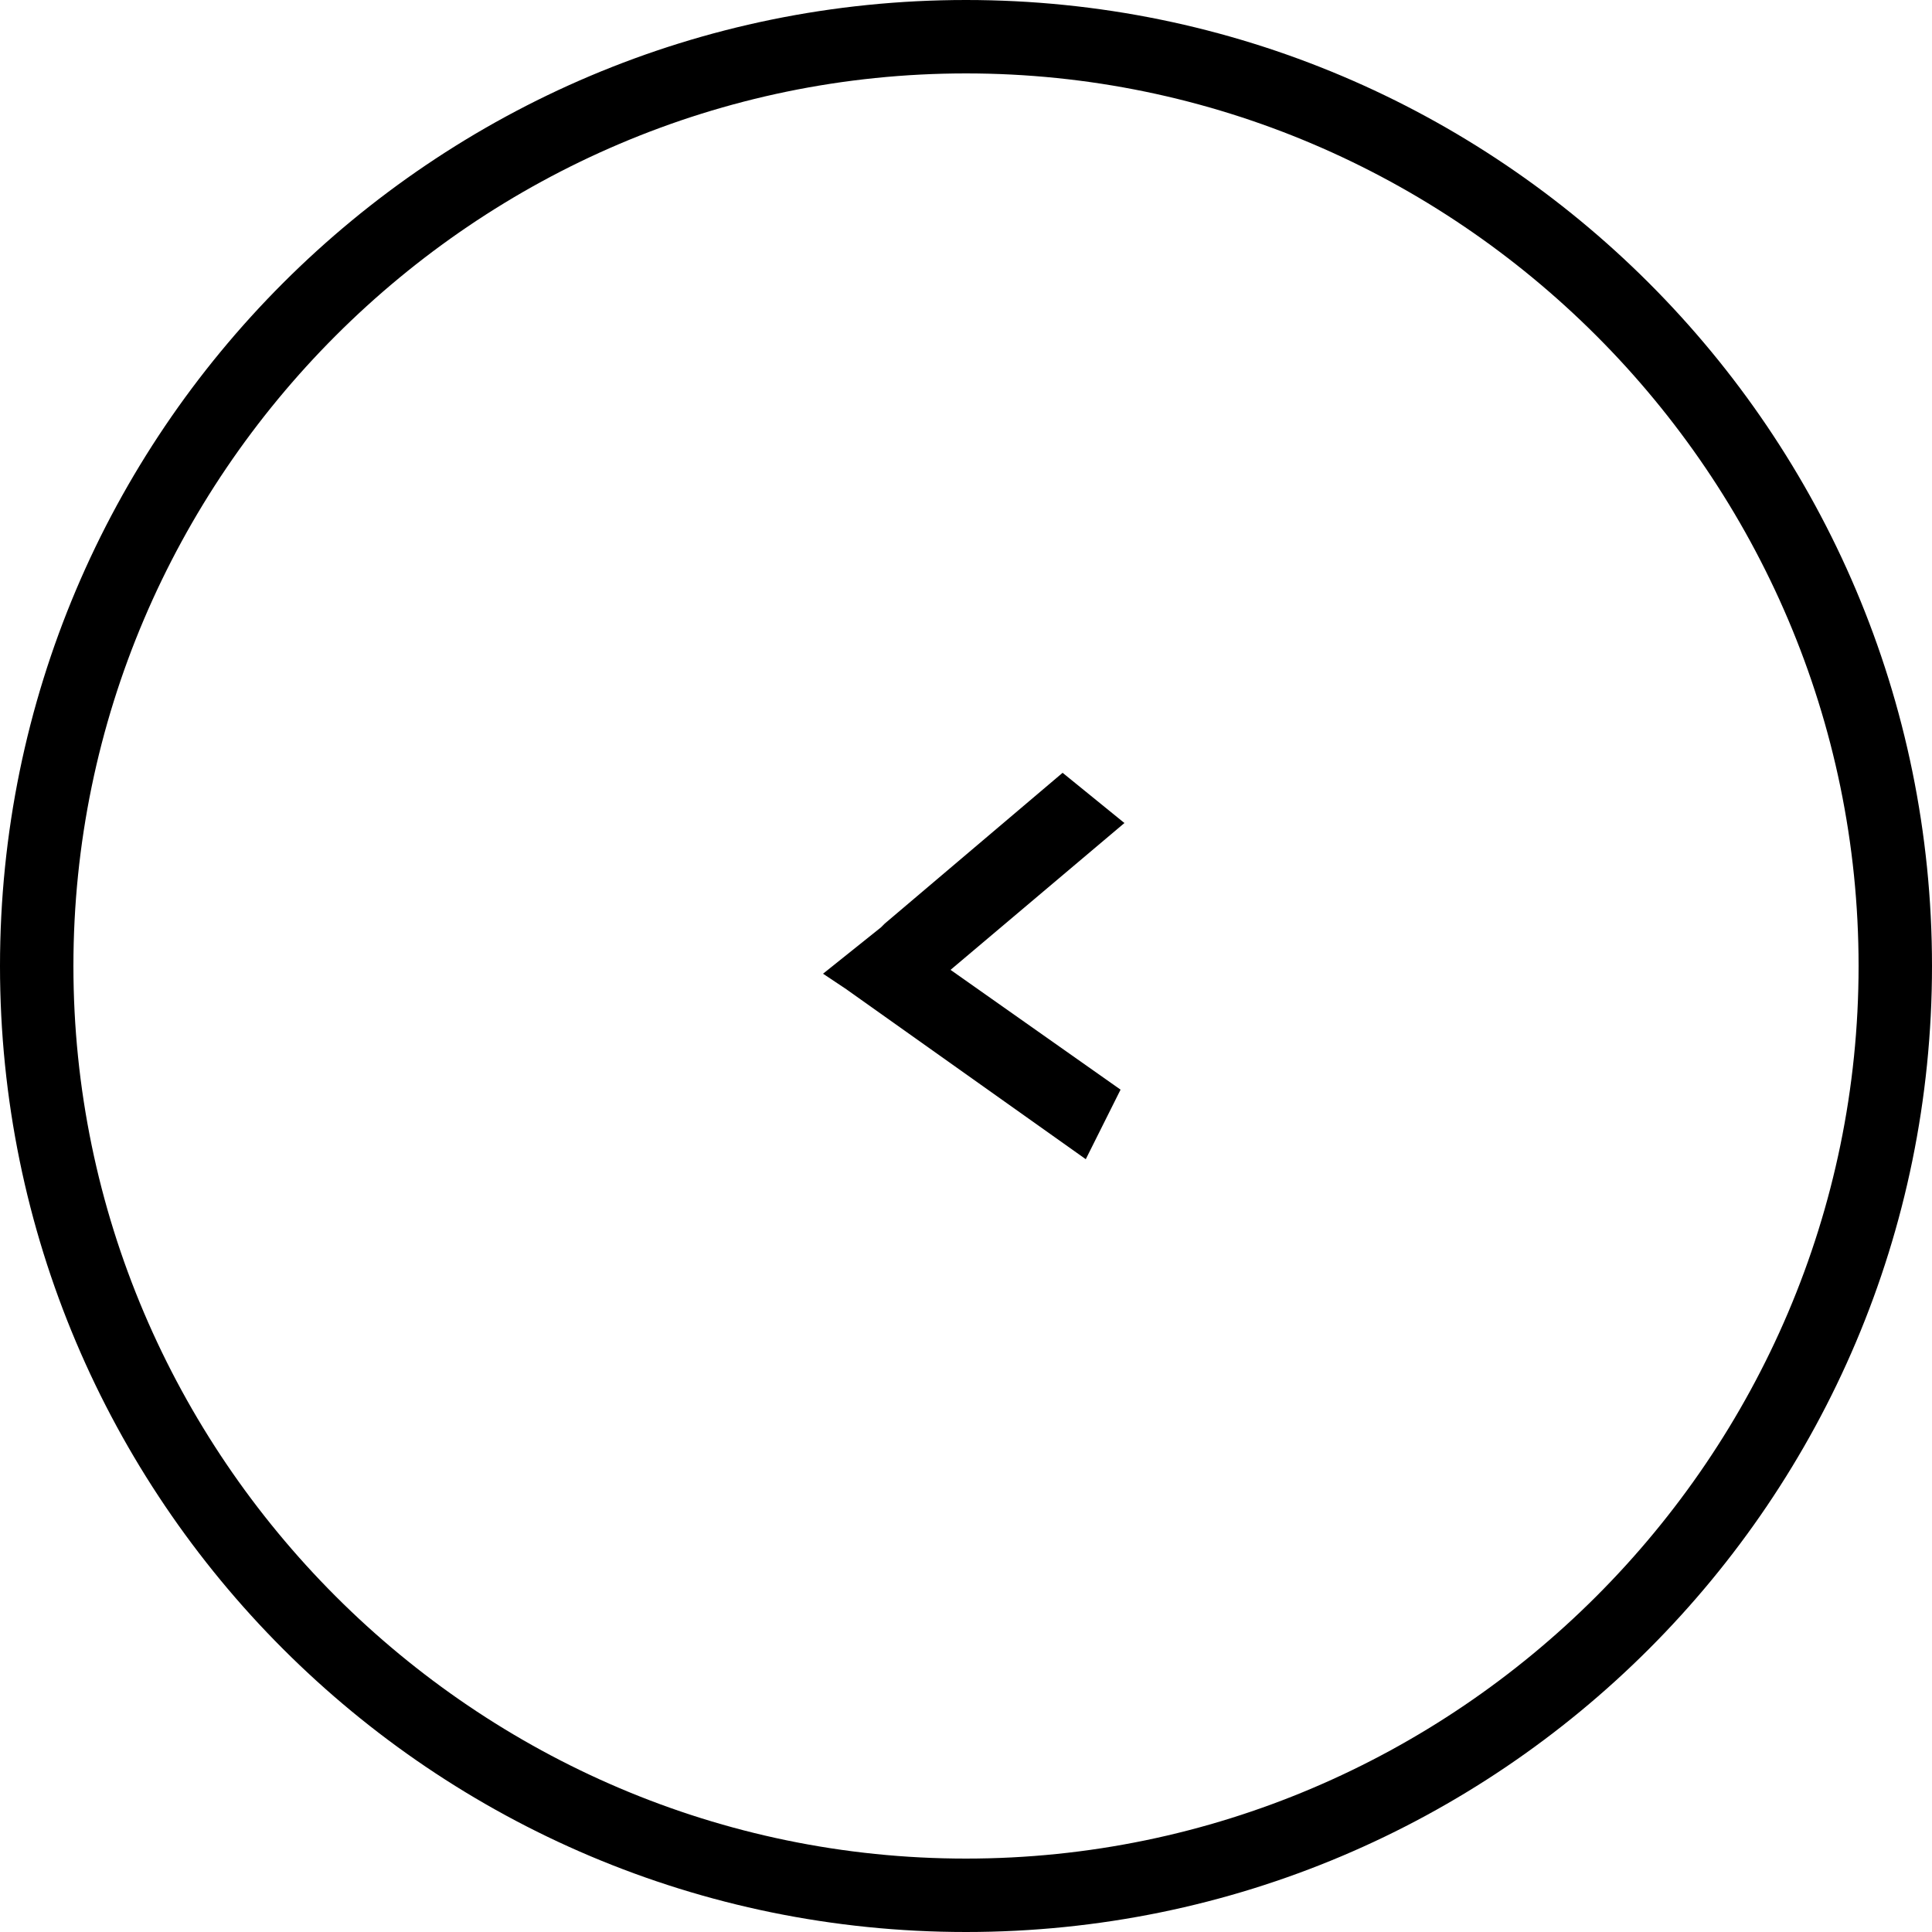
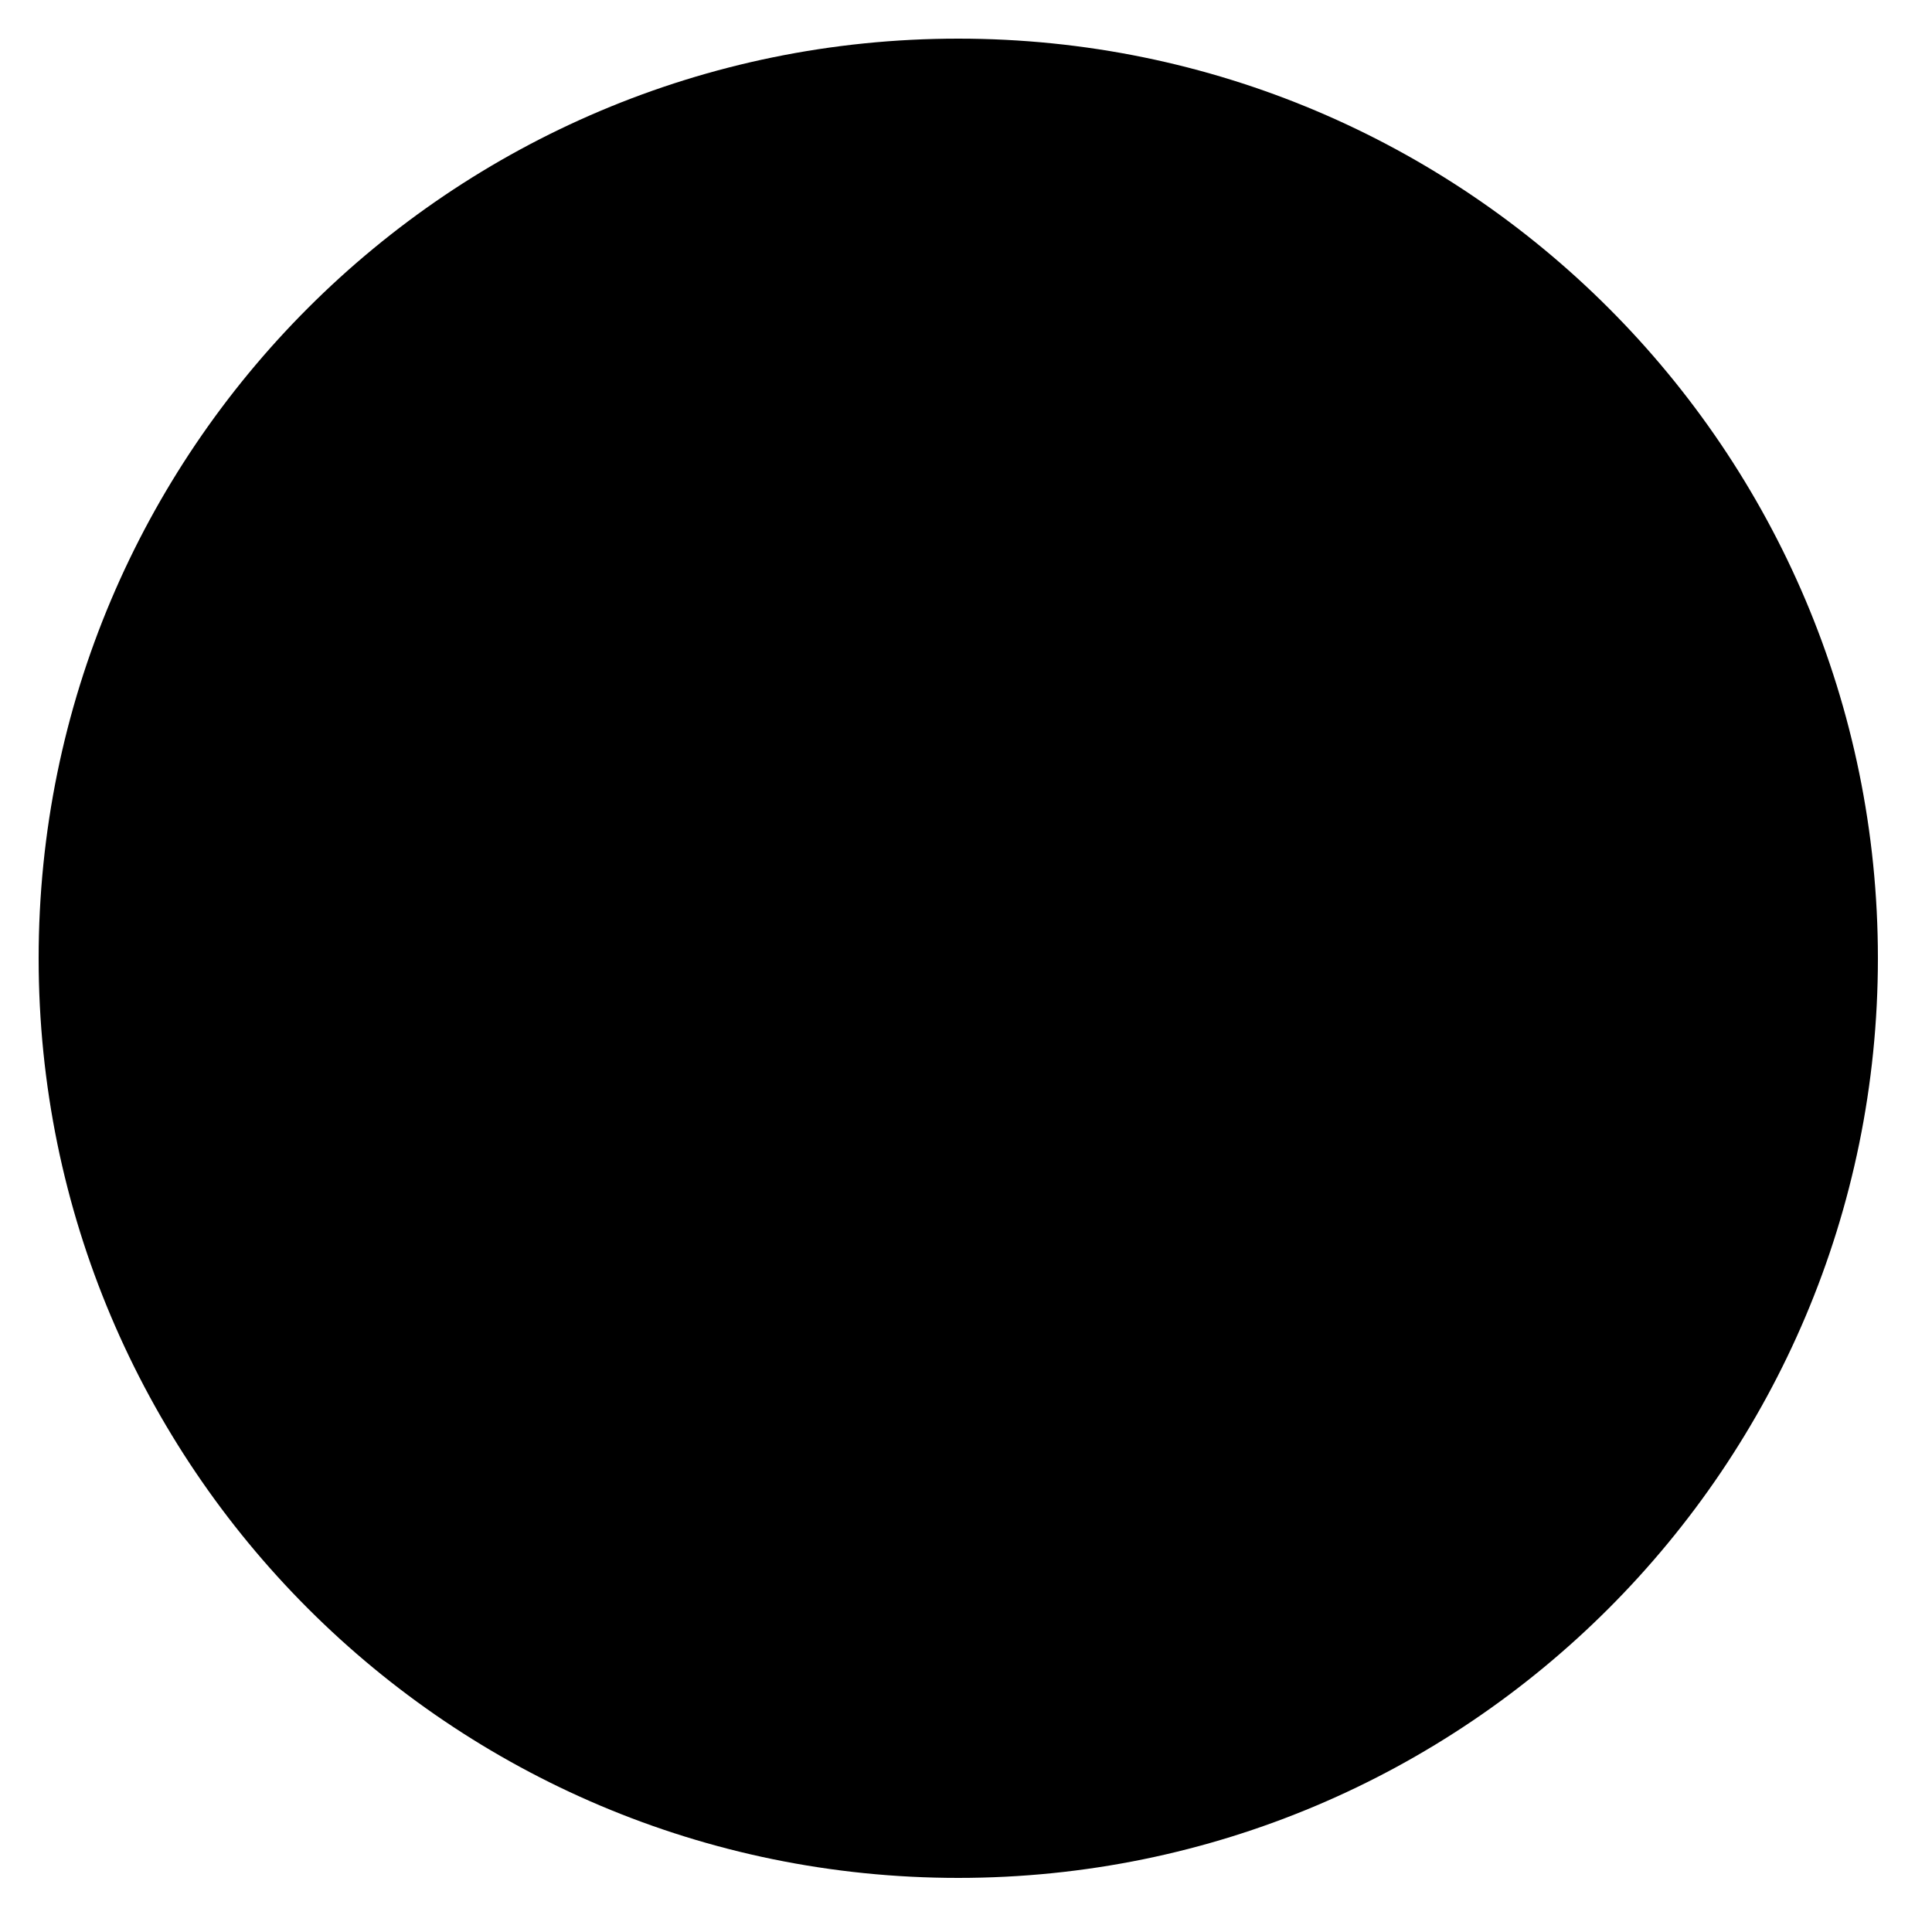
<svg xmlns="http://www.w3.org/2000/svg" viewBox="0 0 50 50" width="50" height="50" overflow="scroll">
-   <path class="semi-transparent" d="M25 50C11.2 50 0 38.8 0 25S11.2 0 25 0s25 11.2 25 25-11.2 25-25 25zm0-48.1C12.3 1.9 1.9 12.3 1.9 25c0 12.7 10.4 23.1 23.1 23.1 12.7 0 23.1-10.4 23.1-23.1C48.1 12.3 37.7 1.9 25 1.9z" />
-   <path class="st0" d="M22.8 24l-1 .8-.5.4.6.4 6.2 4.4.9-1.8-4.4-3.1 4.5-3.8-1.6-1.3-4.6 3.9" />
+   <circle class="semi-transparent" cx="24.8" cy="24.8" r="23.8" />
+   <path d="M22.5 23.7l-1 .9-.4.3.5.4 6.3 4.4.8-1.8-4.4-3.1 4.5-3.7-1.5-1.4-4.7 3.9" />
</svg>
